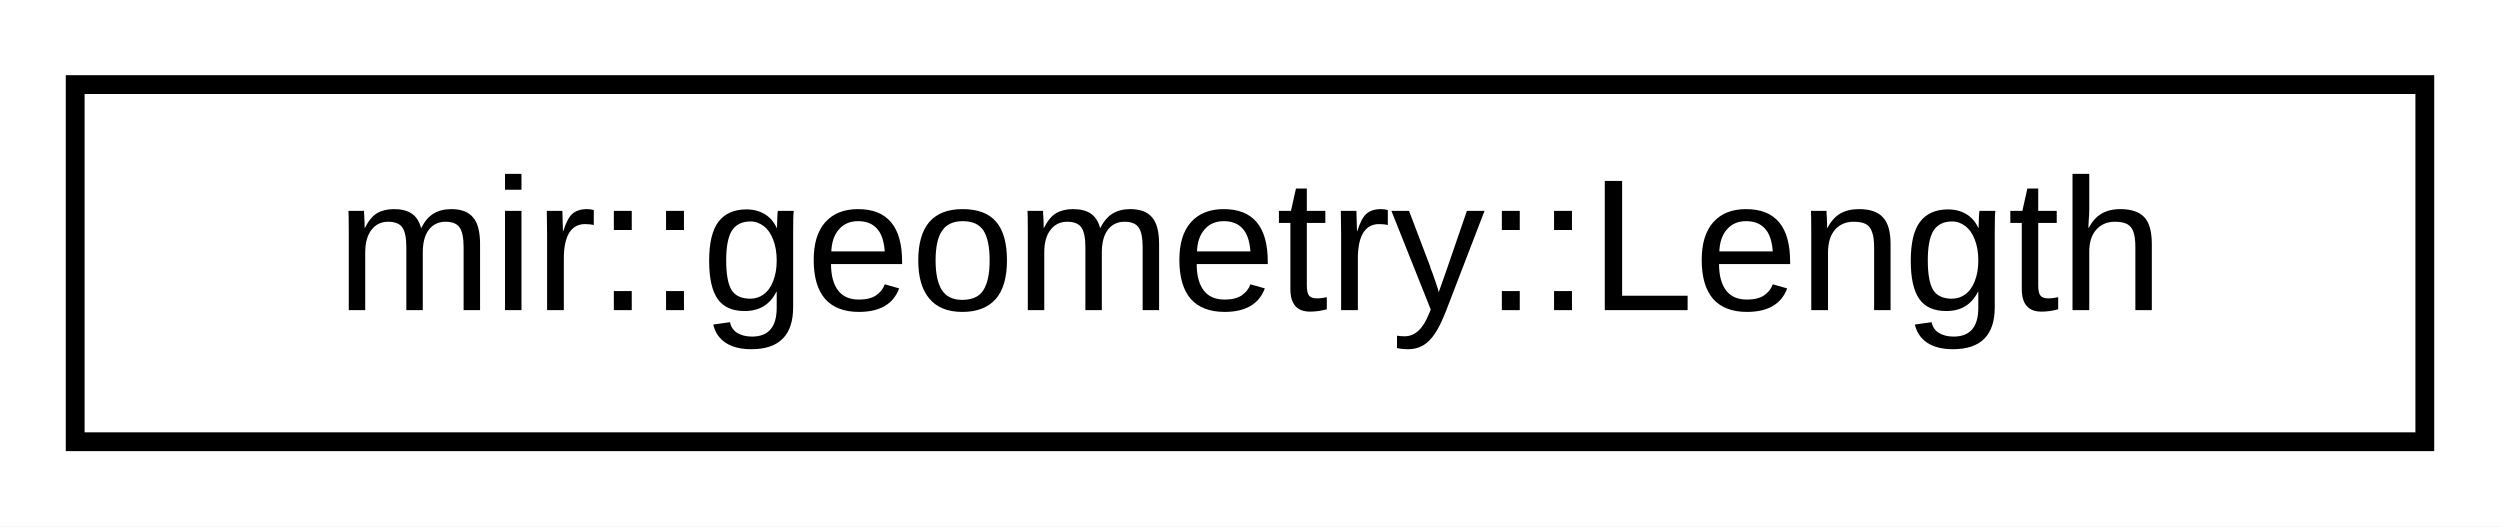
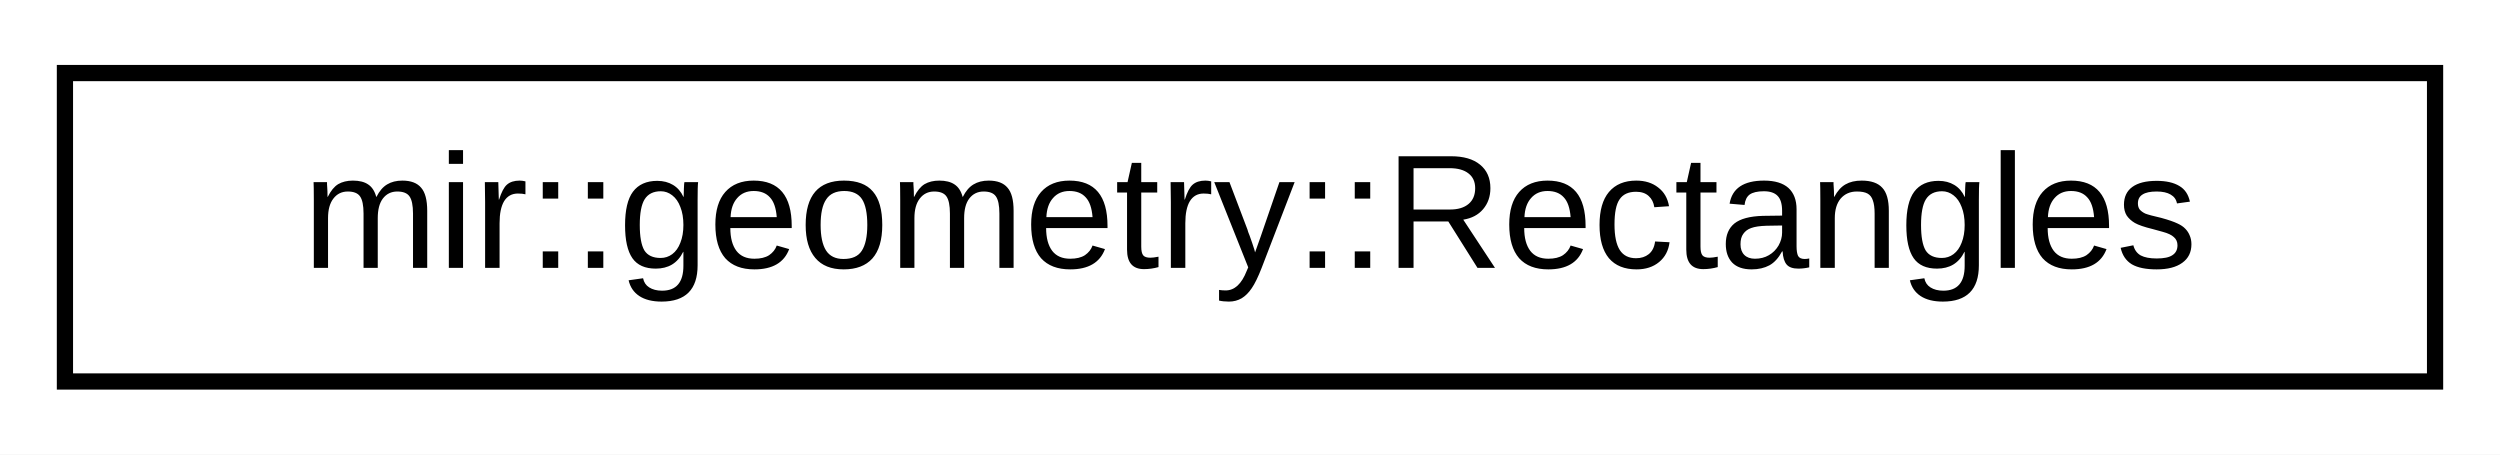
- <svg xmlns="http://www.w3.org/2000/svg" xmlns:xlink="http://www.w3.org/1999/xlink" width="133pt" height="28pt" viewBox="0.00 0.00 133.00 28.00">
+ <svg xmlns="http://www.w3.org/2000/svg" xmlns:xlink="http://www.w3.org/1999/xlink" width="154pt" height="28pt" viewBox="0.00 0.00 154.00 28.00">
  <g id="graph0" class="graph" transform="scale(1 1) rotate(0) translate(4 24)">
-     <polygon fill="white" stroke="transparent" points="-4,4 -4,-24 129,-24 129,4 -4,4" />
+     <polygon fill="white" stroke="transparent" points="-4,4 -4,-24 150,-24 150,4 -4,4" />
    <g id="node1" class="node">
      <g id="a_node1">
-         <a xlink:href="classmir_1_1geometry_1_1_length.html" target="_top" xlink:title="Length represents a physical length in the real world. The number of pixels this equates to can then ...">
-           <polygon fill="white" stroke="black" points="0,-0.5 0,-19.5 125,-19.5 125,-0.5 0,-0.5" />
-           <text text-anchor="middle" x="62.5" y="-7.5" font-family="Arial" font-size="10.00">mir::geometry::Length</text>
+         <a xlink:href="classmir_1_1geometry_1_1_rectangles.html" target="_top" xlink:title="A collection of rectangles (with possible duplicates).">
+           <polygon fill="white" stroke="black" points="0,-0.5 0,-19.5 146,-19.5 146,-0.5 0,-0.5" />
+           <text text-anchor="middle" x="73" y="-7.5" font-family="Arial" font-size="10.00">mir::geometry::Rectangles</text>
        </a>
      </g>
    </g>
  </g>
</svg>
